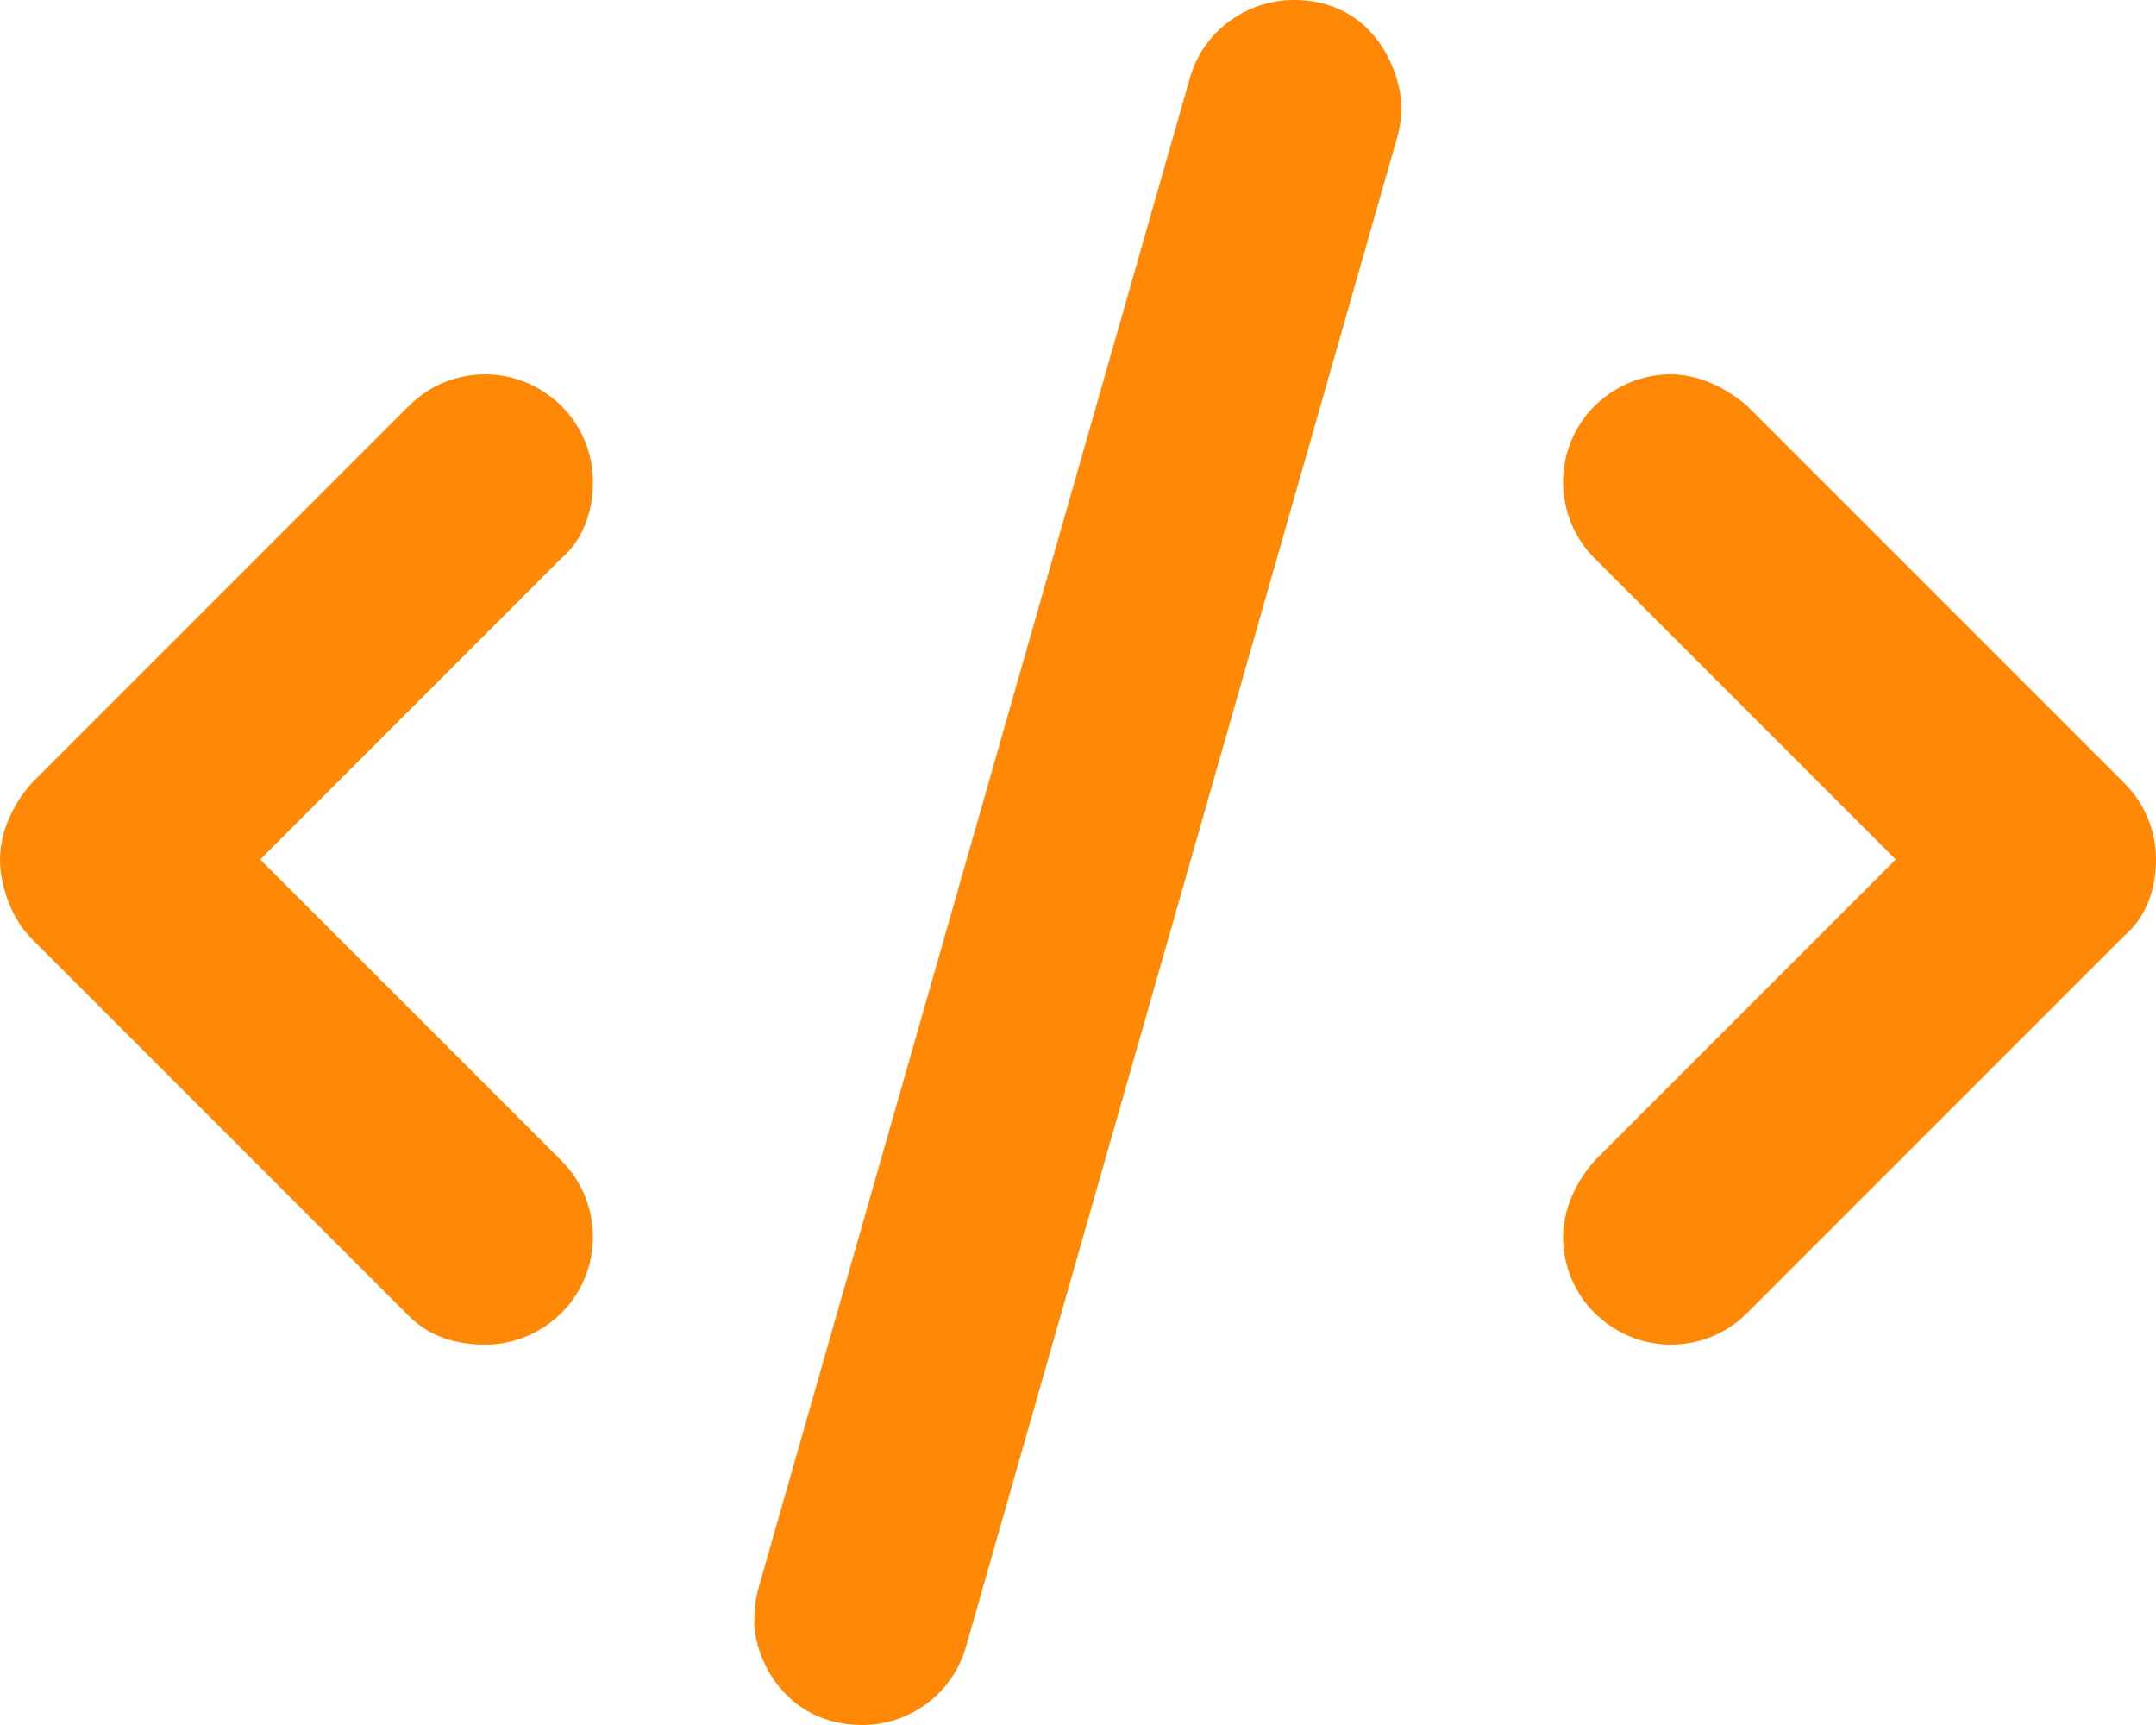
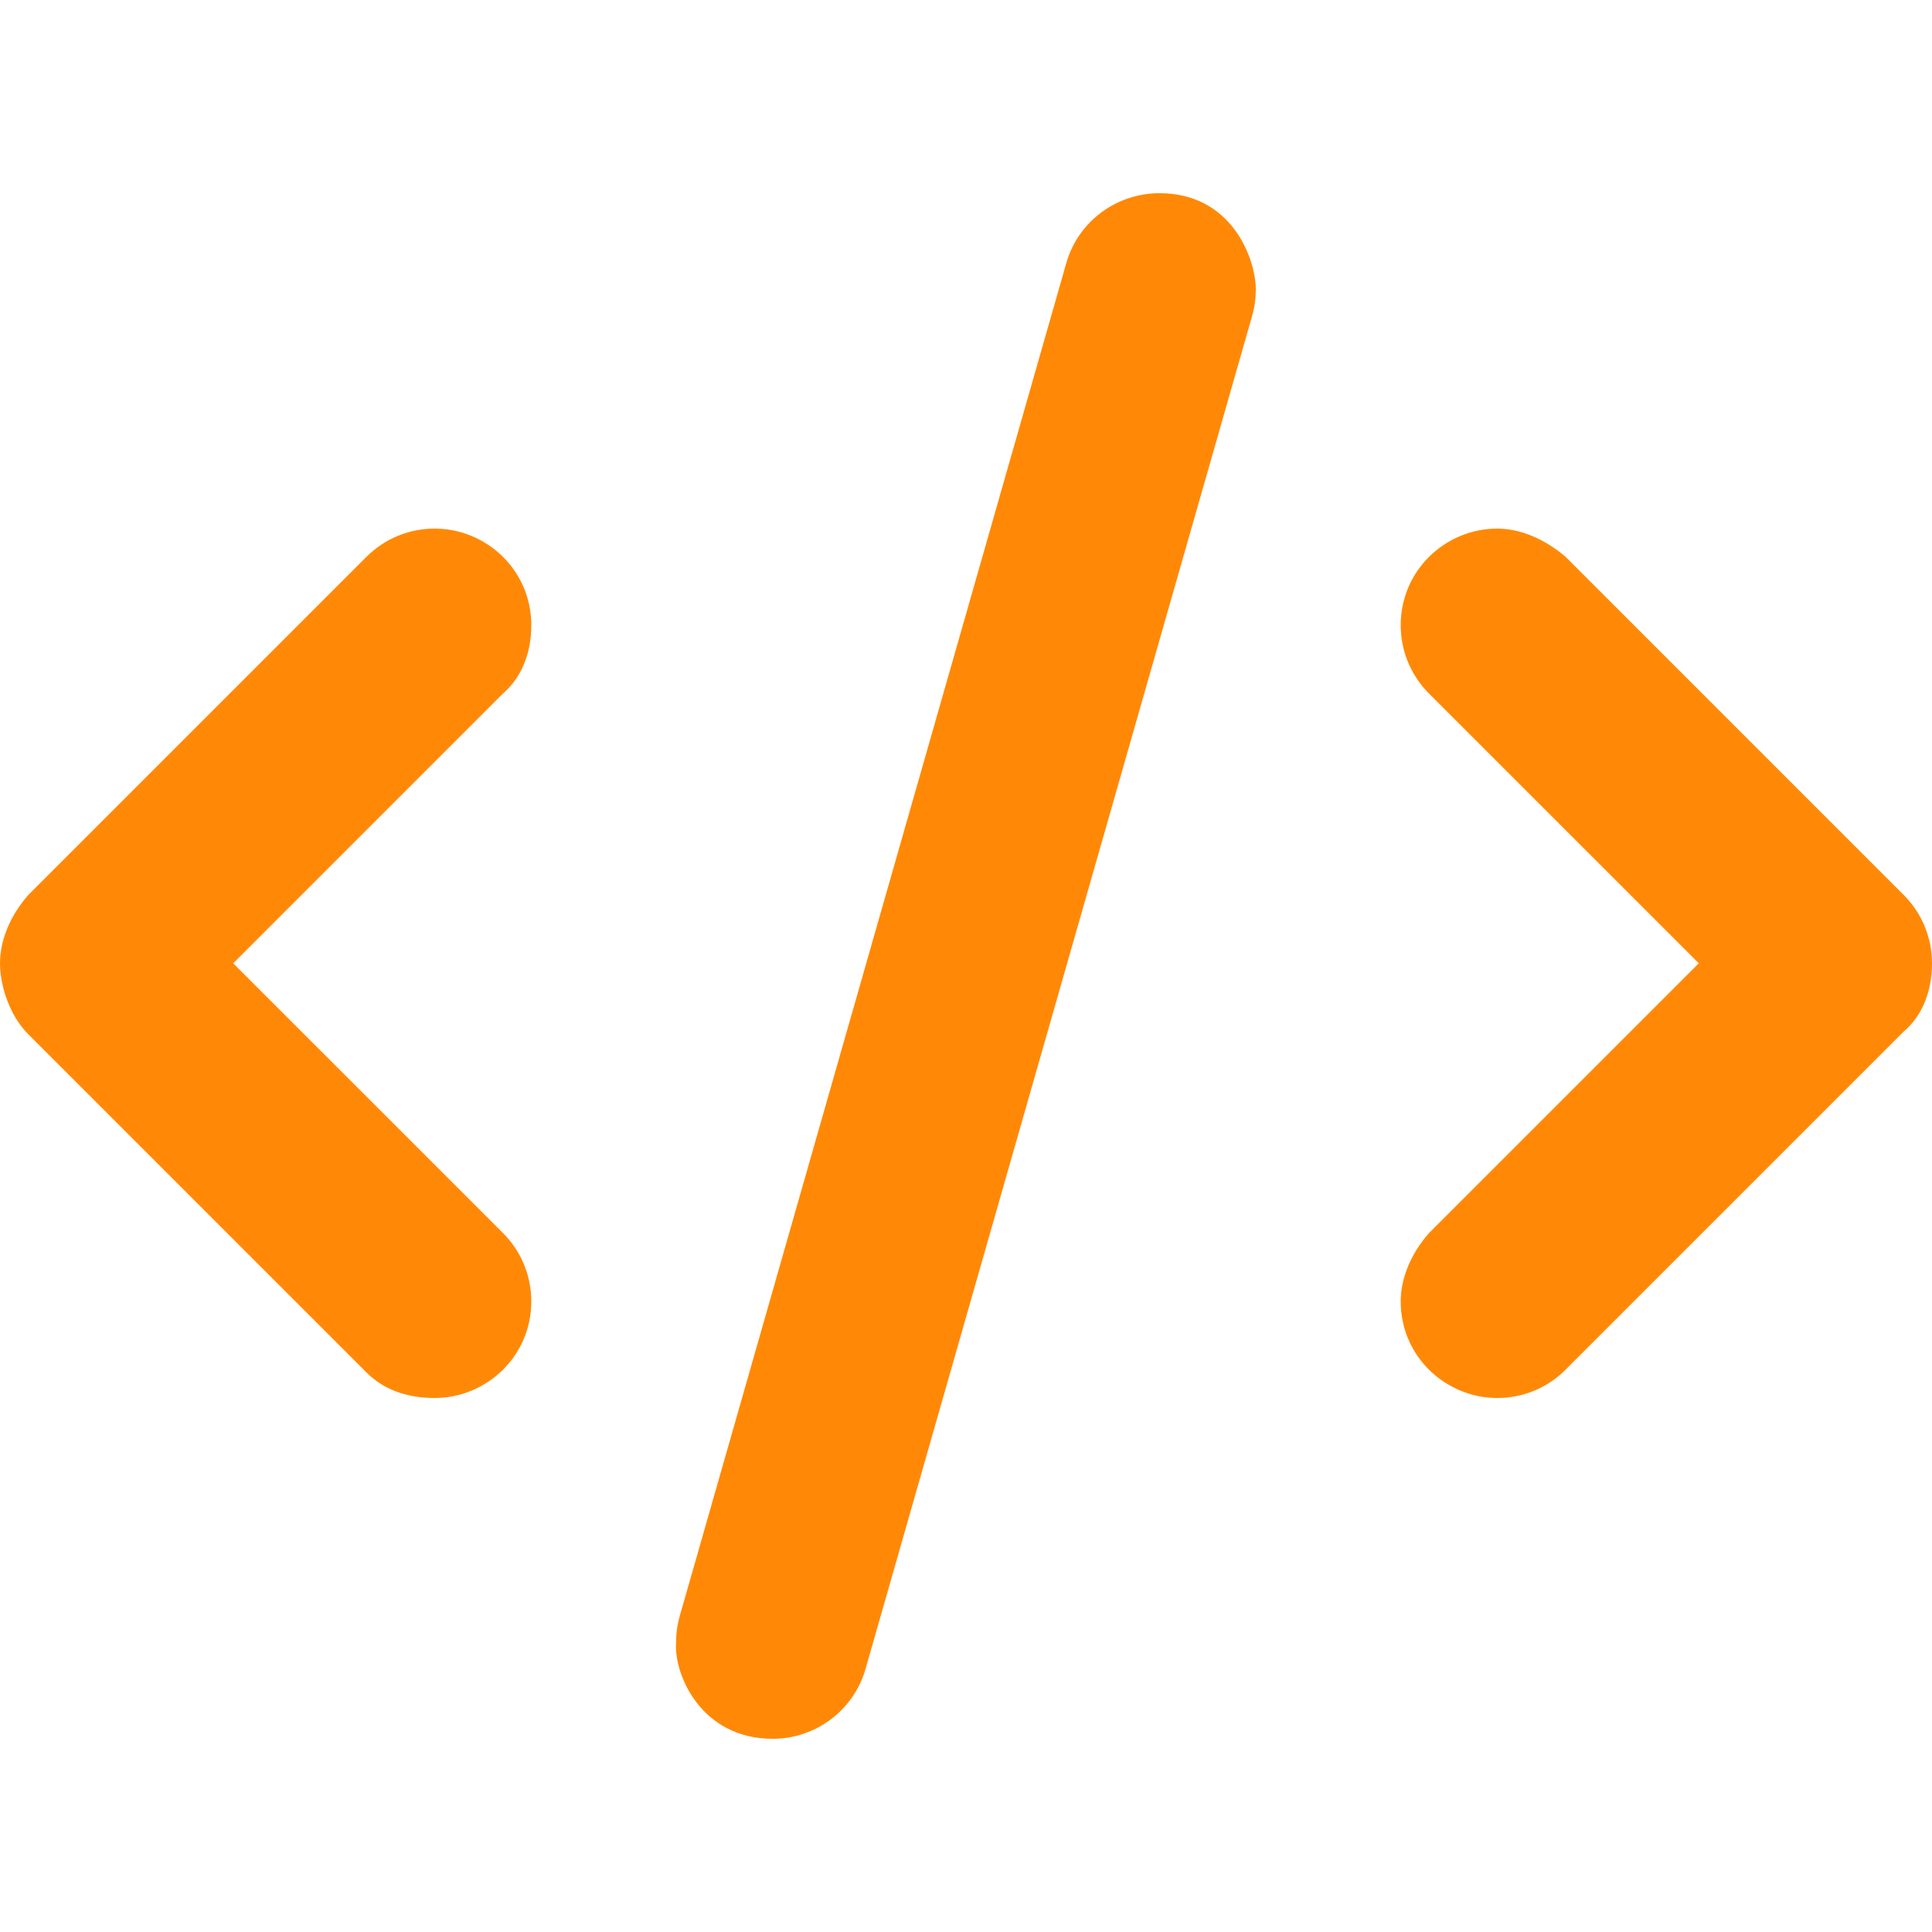
- <svg xmlns="http://www.w3.org/2000/svg" width="50" height="40" viewBox="0 0 50 40" fill="none">
+ <svg xmlns="http://www.w3.org/2000/svg" width="40" height="40" viewBox="0 0 50 40" fill="none">
  <path d="M32.5 2.495C32.5 1.699 31.883 0 30.008 0C28.916 0 27.909 0.709 27.595 1.811L17.595 36.811C17.53 37.035 17.498 37.266 17.498 37.498C17.43 38.305 18.125 40 20 40C21.087 40 22.088 39.285 22.402 38.186L32.402 3.186C32.469 2.954 32.5 2.723 32.5 2.495ZM13.75 11.18C13.75 9.752 12.582 8.68 11.25 8.68C10.61 8.68 9.97 8.924 9.483 9.412L0.733 18.162C0.244 18.719 0 19.359 0 19.93C0 20.5 0.244 21.281 0.732 21.766L9.482 30.516C9.969 31.008 10.609 31.18 11.25 31.18C12.582 31.18 13.75 30.107 13.75 28.68C13.75 28.04 13.506 27.4 13.018 26.912L6.035 19.93L13.018 12.947C13.508 12.523 13.75 11.891 13.75 11.18ZM50 19.93C50 19.29 49.756 18.65 49.268 18.162L40.518 9.412C40.031 8.992 39.391 8.68 38.75 8.68C37.418 8.68 36.25 9.752 36.25 11.18C36.25 11.819 36.494 12.459 36.982 12.948L43.965 19.93L36.982 26.913C36.492 27.469 36.25 28.109 36.25 28.68C36.25 30.108 37.418 31.18 38.75 31.18C39.39 31.18 40.03 30.936 40.517 30.447L49.267 21.697C49.758 21.281 50 20.641 50 19.93Z" fill="#FF8906" />
</svg>
